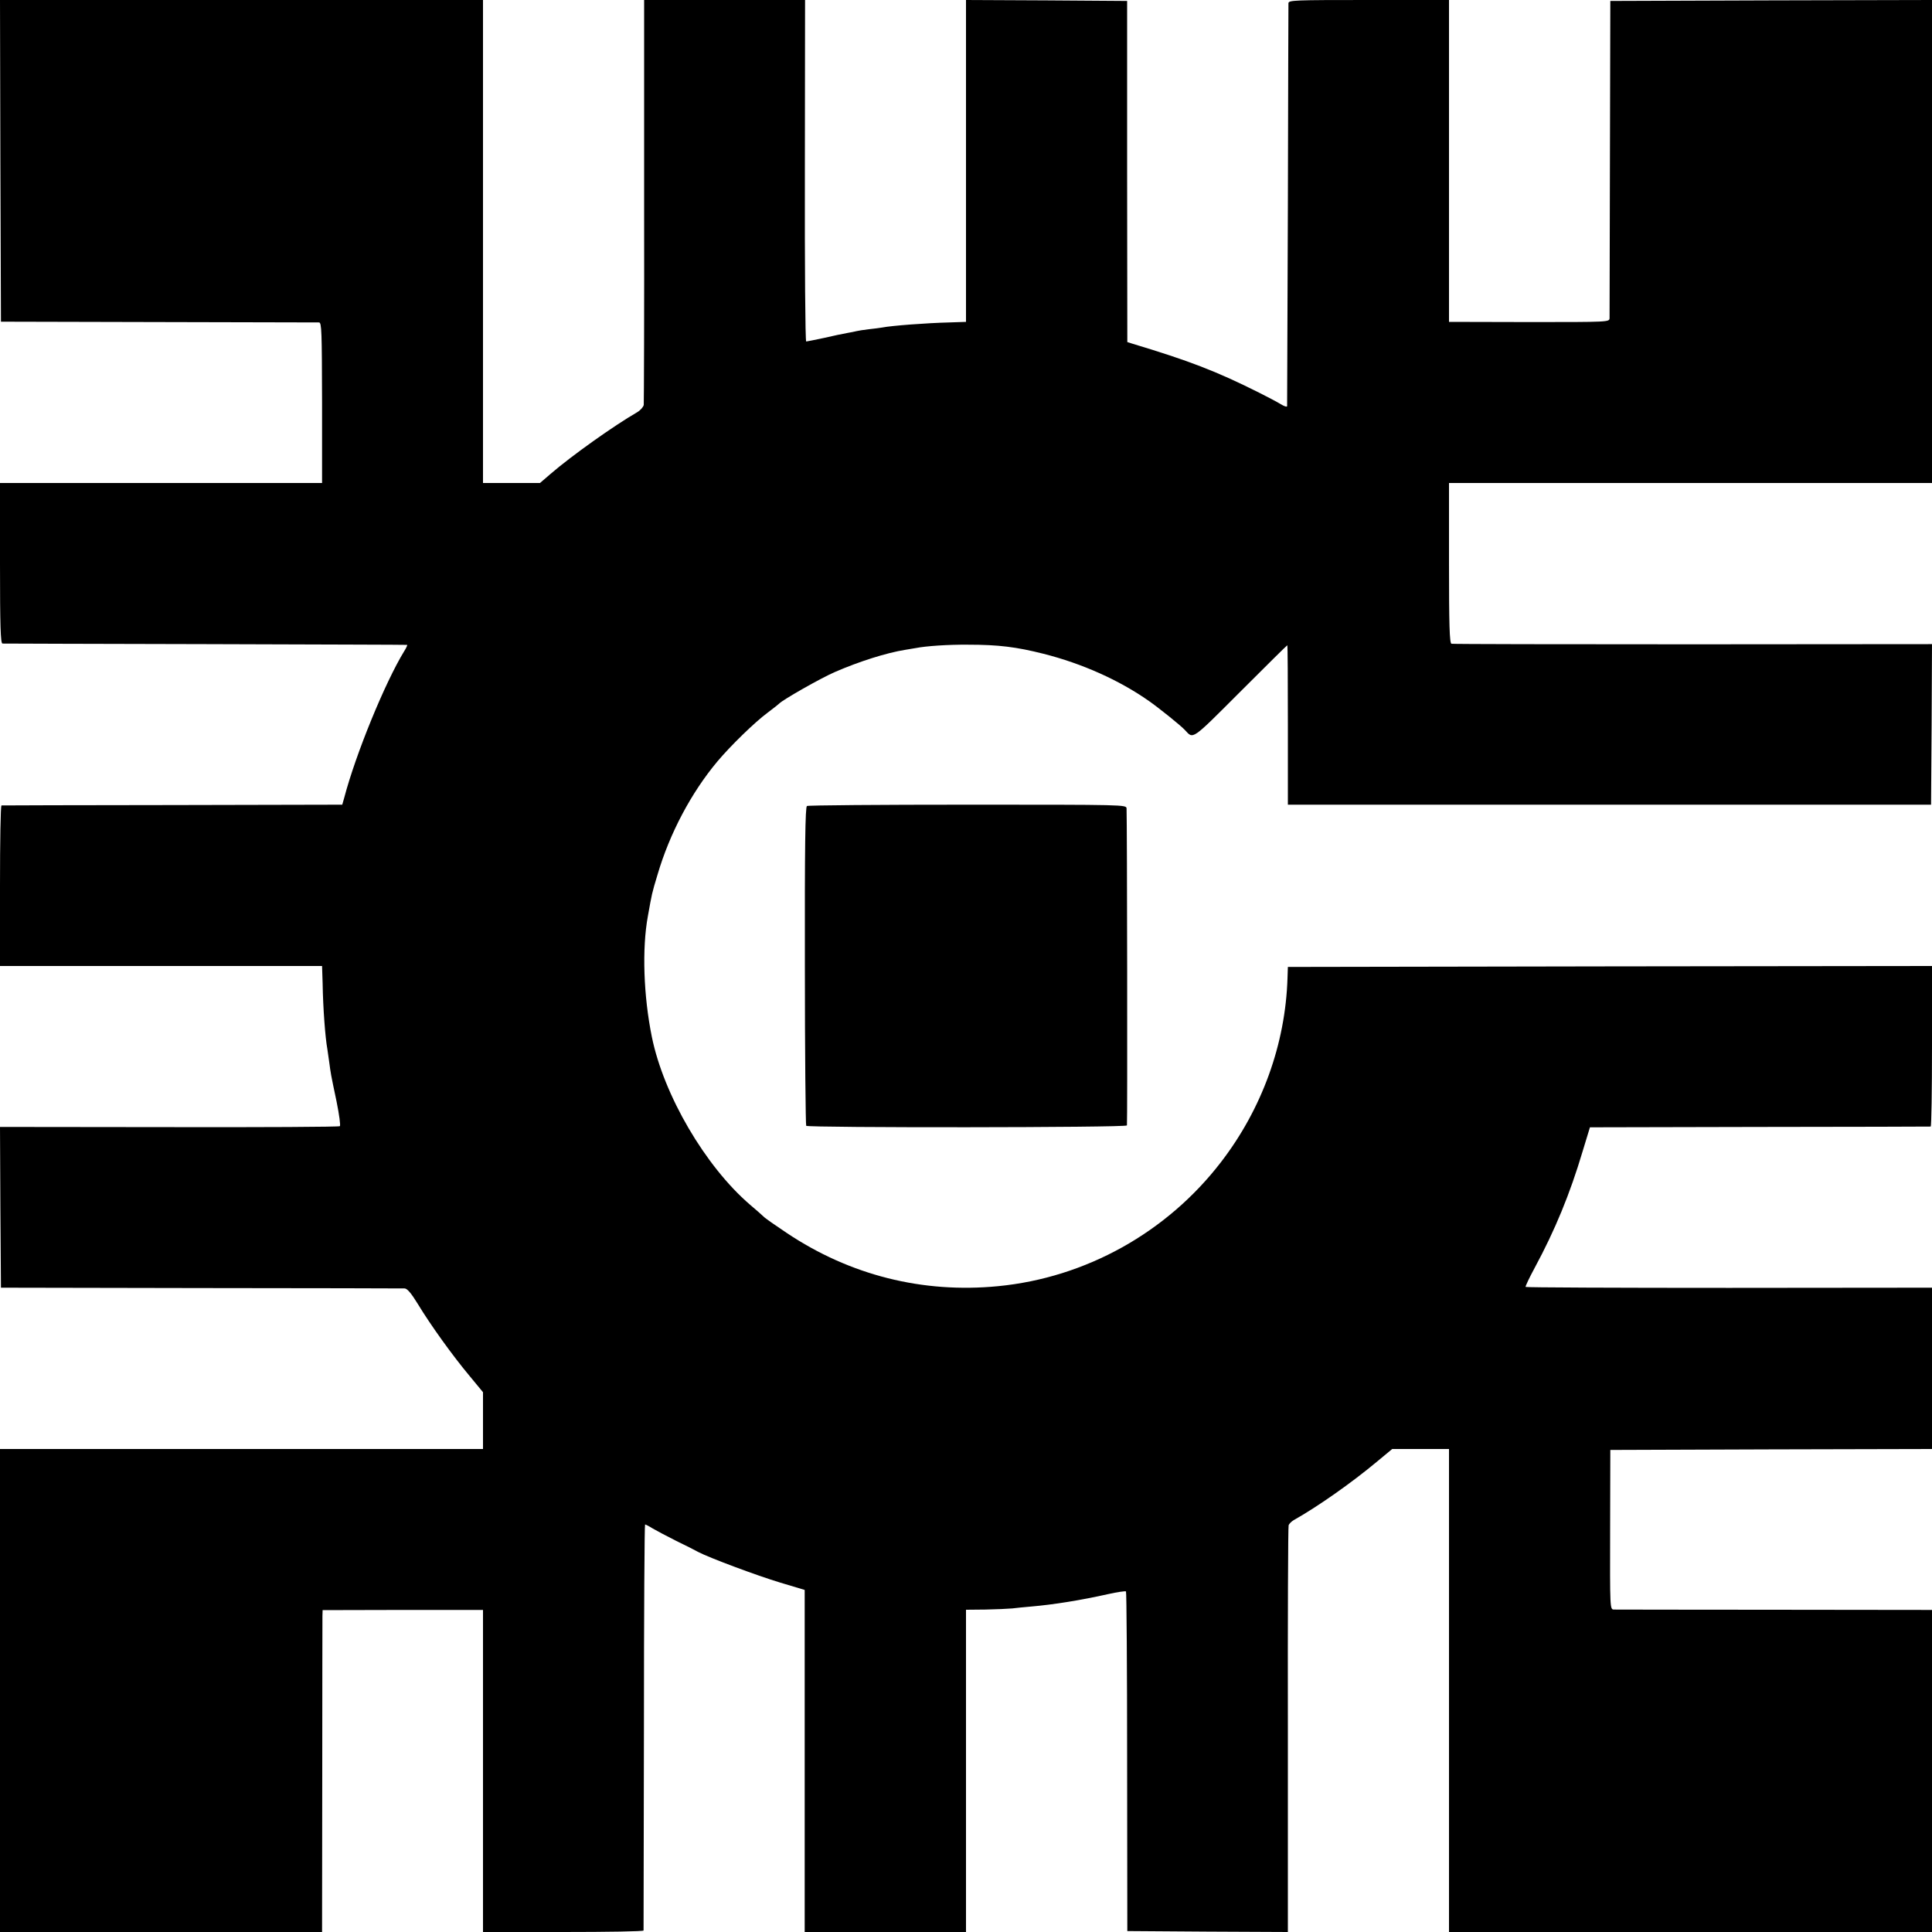
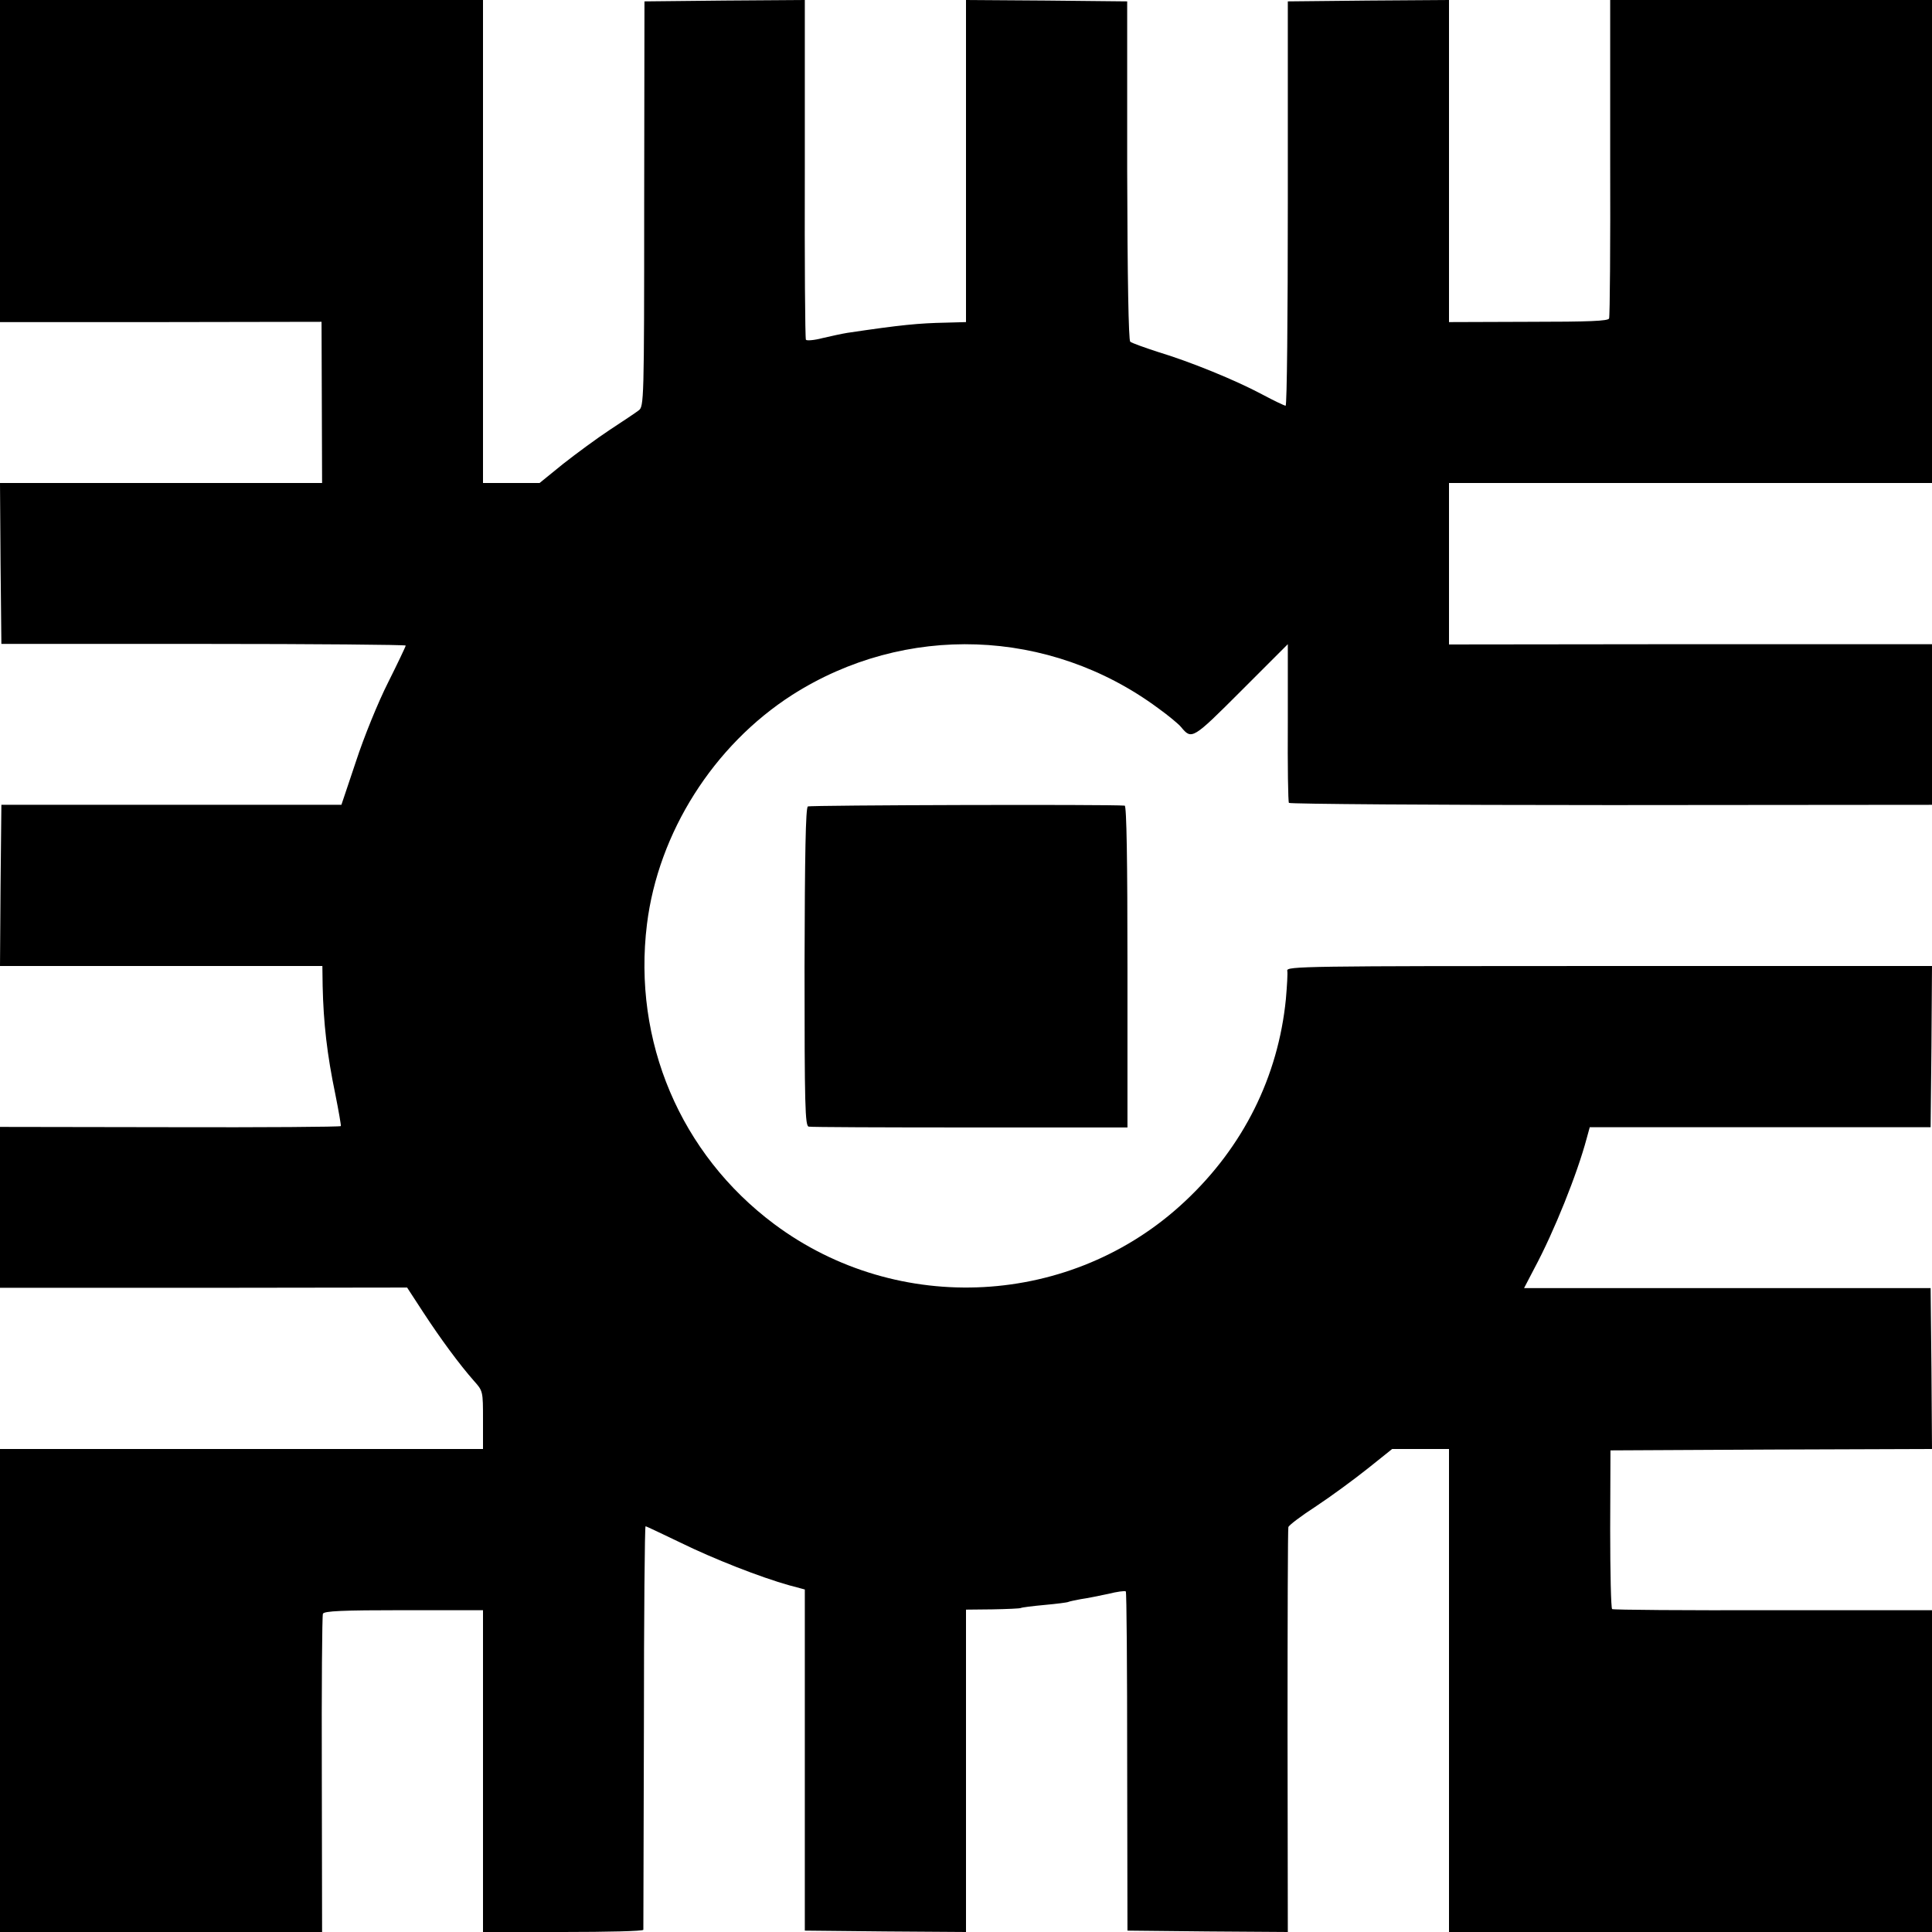
- <svg xmlns="http://www.w3.org/2000/svg" version="1.0" width="1024pt" height="1024pt" viewBox="0 0 1024 1024" preserveAspectRatio="xMidYMid meet">
-   <g transform="translate(0,1024) scale(0.1,-0.1)" fill="#000000" stroke="none">
-     <path d="M2 9388 l3 -853 835 -2 c459 -1 842 -2 851 -2 14 -1 15 -47 16 -426 l0 -425 -854 0 -853 0 0 -425 c0 -333 3 -425 13 -426 6 0 491 -2 1077 -3 586 -2 1066 -3 1068 -4 2 -1 -5 -17 -16 -34 -101 -165 -257 -545 -318 -778 l-10 -35 -899 -2 c-495 0 -903 -2 -907 -2 -5 -1 -8 -192 -8 -426 l0 -425 854 0 853 0 3 -92 c2 -130 14 -289 25 -348 1 -8 6 -40 10 -70 9 -65 6 -52 39 -209 14 -70 22 -127 17 -130 -5 -4 -412 -6 -905 -5 l-896 1 2 -426 3 -426 1060 -2 c583 0 1069 -2 1080 -2 14 -1 35 -26 70 -83 67 -111 186 -276 274 -381 l71 -86 0 -150 0 -151 -1280 0 -1280 0 0 -1280 0 -1280 853 0 854 0 1 823 c0 452 1 836 1 853 l1 30 425 1 425 0 0 -854 0 -853 425 0 c234 0 425 3 426 8 0 4 1 490 2 1080 0 589 3 1072 6 1072 3 0 21 -9 40 -21 19 -11 75 -41 125 -66 50 -24 103 -51 117 -59 57 -30 311 -125 434 -162 l130 -39 0 -906 0 -907 428 0 427 0 0 854 0 854 103 1 c56 1 120 4 142 6 22 3 67 7 100 10 117 10 262 33 409 66 49 11 91 17 94 14 3 -3 6 -409 6 -902 l1 -898 426 -3 425 -2 0 1070 c-1 589 1 1078 4 1086 3 8 15 20 27 27 128 72 307 198 440 309 l82 68 150 0 151 0 0 -1280 0 -1280 1280 0 1280 0 0 853 0 854 -832 1 c-458 0 -842 1 -854 1 -21 1 -21 2 -20 423 l1 423 853 3 852 2 0 428 0 427 -1075 -1 c-592 0 -1077 2 -1079 5 -2 3 20 49 48 101 108 200 187 392 254 617 l39 128 899 2 c494 0 902 2 907 2 4 1 7 192 7 426 l0 425 -1707 -2 -1707 -3 -2 -60 c-11 -349 -135 -692 -353 -975 -286 -372 -716 -612 -1181 -657 -400 -39 -785 58 -1120 282 -60 40 -116 79 -123 87 -7 7 -40 36 -72 63 -237 204 -457 580 -520 889 -44 216 -53 468 -21 641 22 122 20 116 51 219 64 218 178 434 318 601 69 82 198 208 266 258 31 23 58 45 61 48 17 19 222 136 297 168 127 55 271 101 372 117 18 3 43 7 54 9 55 11 174 19 277 18 163 0 257 -12 400 -48 206 -52 402 -140 559 -250 53 -37 170 -131 191 -154 46 -49 31 -60 294 203 135 135 247 246 249 246 2 0 3 -190 3 -422 l0 -423 1705 0 1704 0 3 426 2 425 -1267 -1 c-698 0 -1274 1 -1280 3 -10 3 -13 98 -13 428 l0 424 1280 0 1280 0 0 1280 0 1280 -852 -2 -853 -3 -2 -830 c-1 -456 -2 -839 -2 -851 -1 -21 -2 -21 -426 -21 l-425 1 0 853 0 853 -425 0 c-398 0 -425 -1 -426 -17 0 -10 -2 -493 -3 -1073 -2 -580 -4 -1059 -4 -1063 -1 -5 -17 0 -34 11 -18 11 -69 38 -113 60 -229 115 -373 170 -675 261 l-25 8 -1 904 0 904 -427 3 -427 2 0 -853 0 -853 -89 -3 c-120 -3 -306 -17 -356 -27 -11 -2 -42 -6 -70 -9 -27 -3 -57 -8 -65 -10 -8 -2 -31 -7 -50 -10 -19 -3 -74 -15 -122 -26 -48 -10 -91 -19 -95 -19 -5 0 -8 407 -7 905 l1 905 -427 0 -426 0 0 -1062 c1 -585 -1 -1072 -2 -1084 -2 -11 -18 -29 -35 -39 -123 -71 -348 -231 -458 -326 l-57 -49 -151 0 -151 0 0 1280 0 1280 -1280 0 -1280 0 2 -852z" />
-     <path d="M4277 5968 c-9 -5 -12 -211 -11 -847 0 -462 4 -844 7 -848 12 -11 1696 -10 1700 2 3 8 1 1612 -2 1680 -1 20 -8 20 -842 20 -462 0 -846 -3 -852 -7z" />
+ <svg xmlns="http://www.w3.org/2000/svg" version="1.0" width="700pt" height="700pt" viewBox="0 0 700 700" preserveAspectRatio="xMidYMid meet">
+   <g transform="translate(0,700) scale(0.1,-0.1)" fill="#000000" stroke="none">
+     <path d="M0 6417 l0 -584 583 0 582 1 1 -292 1 -292 -584 0 -583 0 2 -292 3 -291 732 0 c403 0 733 -3 733 -6 0 -3 -29 -64 -64 -134 -36 -71 -88 -199 -116 -285 l-53 -158 -616 0 -616 0 -3 -292 -2 -292 584 0 584 0 1 -72 c3 -135 16 -249 46 -393 12 -60 21 -112 20 -115 -2 -3 -280 -5 -619 -4 l-616 1 0 -292 0 -291 738 0 737 1 58 -89 c64 -98 132 -190 184 -249 33 -37 33 -37 33 -142 l0 -105 -875 0 -875 0 0 -875 0 -875 583 0 584 0 -1 570 c-1 314 1 576 4 583 4 10 70 13 293 13 l287 0 0 -583 0 -583 290 0 c160 0 290 3 291 8 0 4 1 334 2 735 0 400 3 727 6 727 3 0 59 -27 126 -59 120 -59 291 -126 395 -155 l56 -15 0 -618 0 -618 292 -3 292 -2 0 584 0 584 96 1 c54 1 100 3 103 5 3 2 42 7 86 11 44 4 83 9 86 11 4 2 24 6 45 10 22 3 66 12 99 19 32 8 61 12 64 9 3 -2 5 -280 5 -617 l1 -612 291 -3 290 -2 -1 727 c0 401 1 734 3 740 2 7 47 41 101 76 53 35 136 96 185 135 l90 72 103 0 103 0 0 -875 0 -875 875 0 875 0 0 583 0 583 -576 0 c-317 -1 -579 1 -583 4 -4 3 -7 133 -7 290 l1 285 583 3 582 2 -2 292 -3 291 -737 0 -736 0 37 71 c72 134 156 344 190 472 l11 40 617 0 618 0 3 292 2 292 -1169 0 c-1109 0 -1170 -1 -1167 -17 2 -10 -1 -56 -5 -103 -28 -281 -154 -535 -366 -733 -408 -383 -1039 -417 -1488 -82 -340 254 -513 663 -461 1086 41 332 241 648 526 831 409 261 932 243 1325 -47 39 -28 76 -59 84 -69 39 -47 41 -46 219 132 l168 168 0 -284 c-1 -156 1 -287 4 -291 3 -4 528 -8 1168 -8 l1162 1 0 291 0 291 -875 0 -875 -1 0 293 0 292 875 0 875 0 0 875 0 875 -583 0 -583 0 0 -570 c1 -314 -1 -576 -4 -584 -4 -9 -69 -12 -292 -12 l-288 -1 0 584 0 583 -292 -2 -292 -3 0 -732 c0 -403 -3 -733 -8 -733 -4 0 -42 18 -85 41 -97 52 -262 119 -378 154 -49 16 -94 32 -100 37 -6 6 -10 226 -11 621 l0 612 -292 3 -292 2 0 -584 0 -583 -72 -2 c-100 -2 -163 -8 -358 -37 -19 -3 -60 -12 -90 -19 -30 -8 -57 -10 -60 -6 -3 5 -5 284 -4 620 l0 611 -290 -2 -291 -3 -1 -734 c0 -716 -1 -734 -20 -748 -10 -8 -57 -39 -104 -70 -47 -31 -123 -87 -170 -124 l-85 -69 -102 0 -103 0 0 875 0 875 -875 0 -875 0 0 -583z" />
+     <path d="M2927 4078 c-8 -5 -11 -173 -12 -582 0 -503 2 -575 15 -578 8 -2 272 -3 585 -3 l570 0 0 582 c0 381 -3 583 -10 584 -50 5 -1140 2 -1148 -3z" />
  </g>
</svg>
